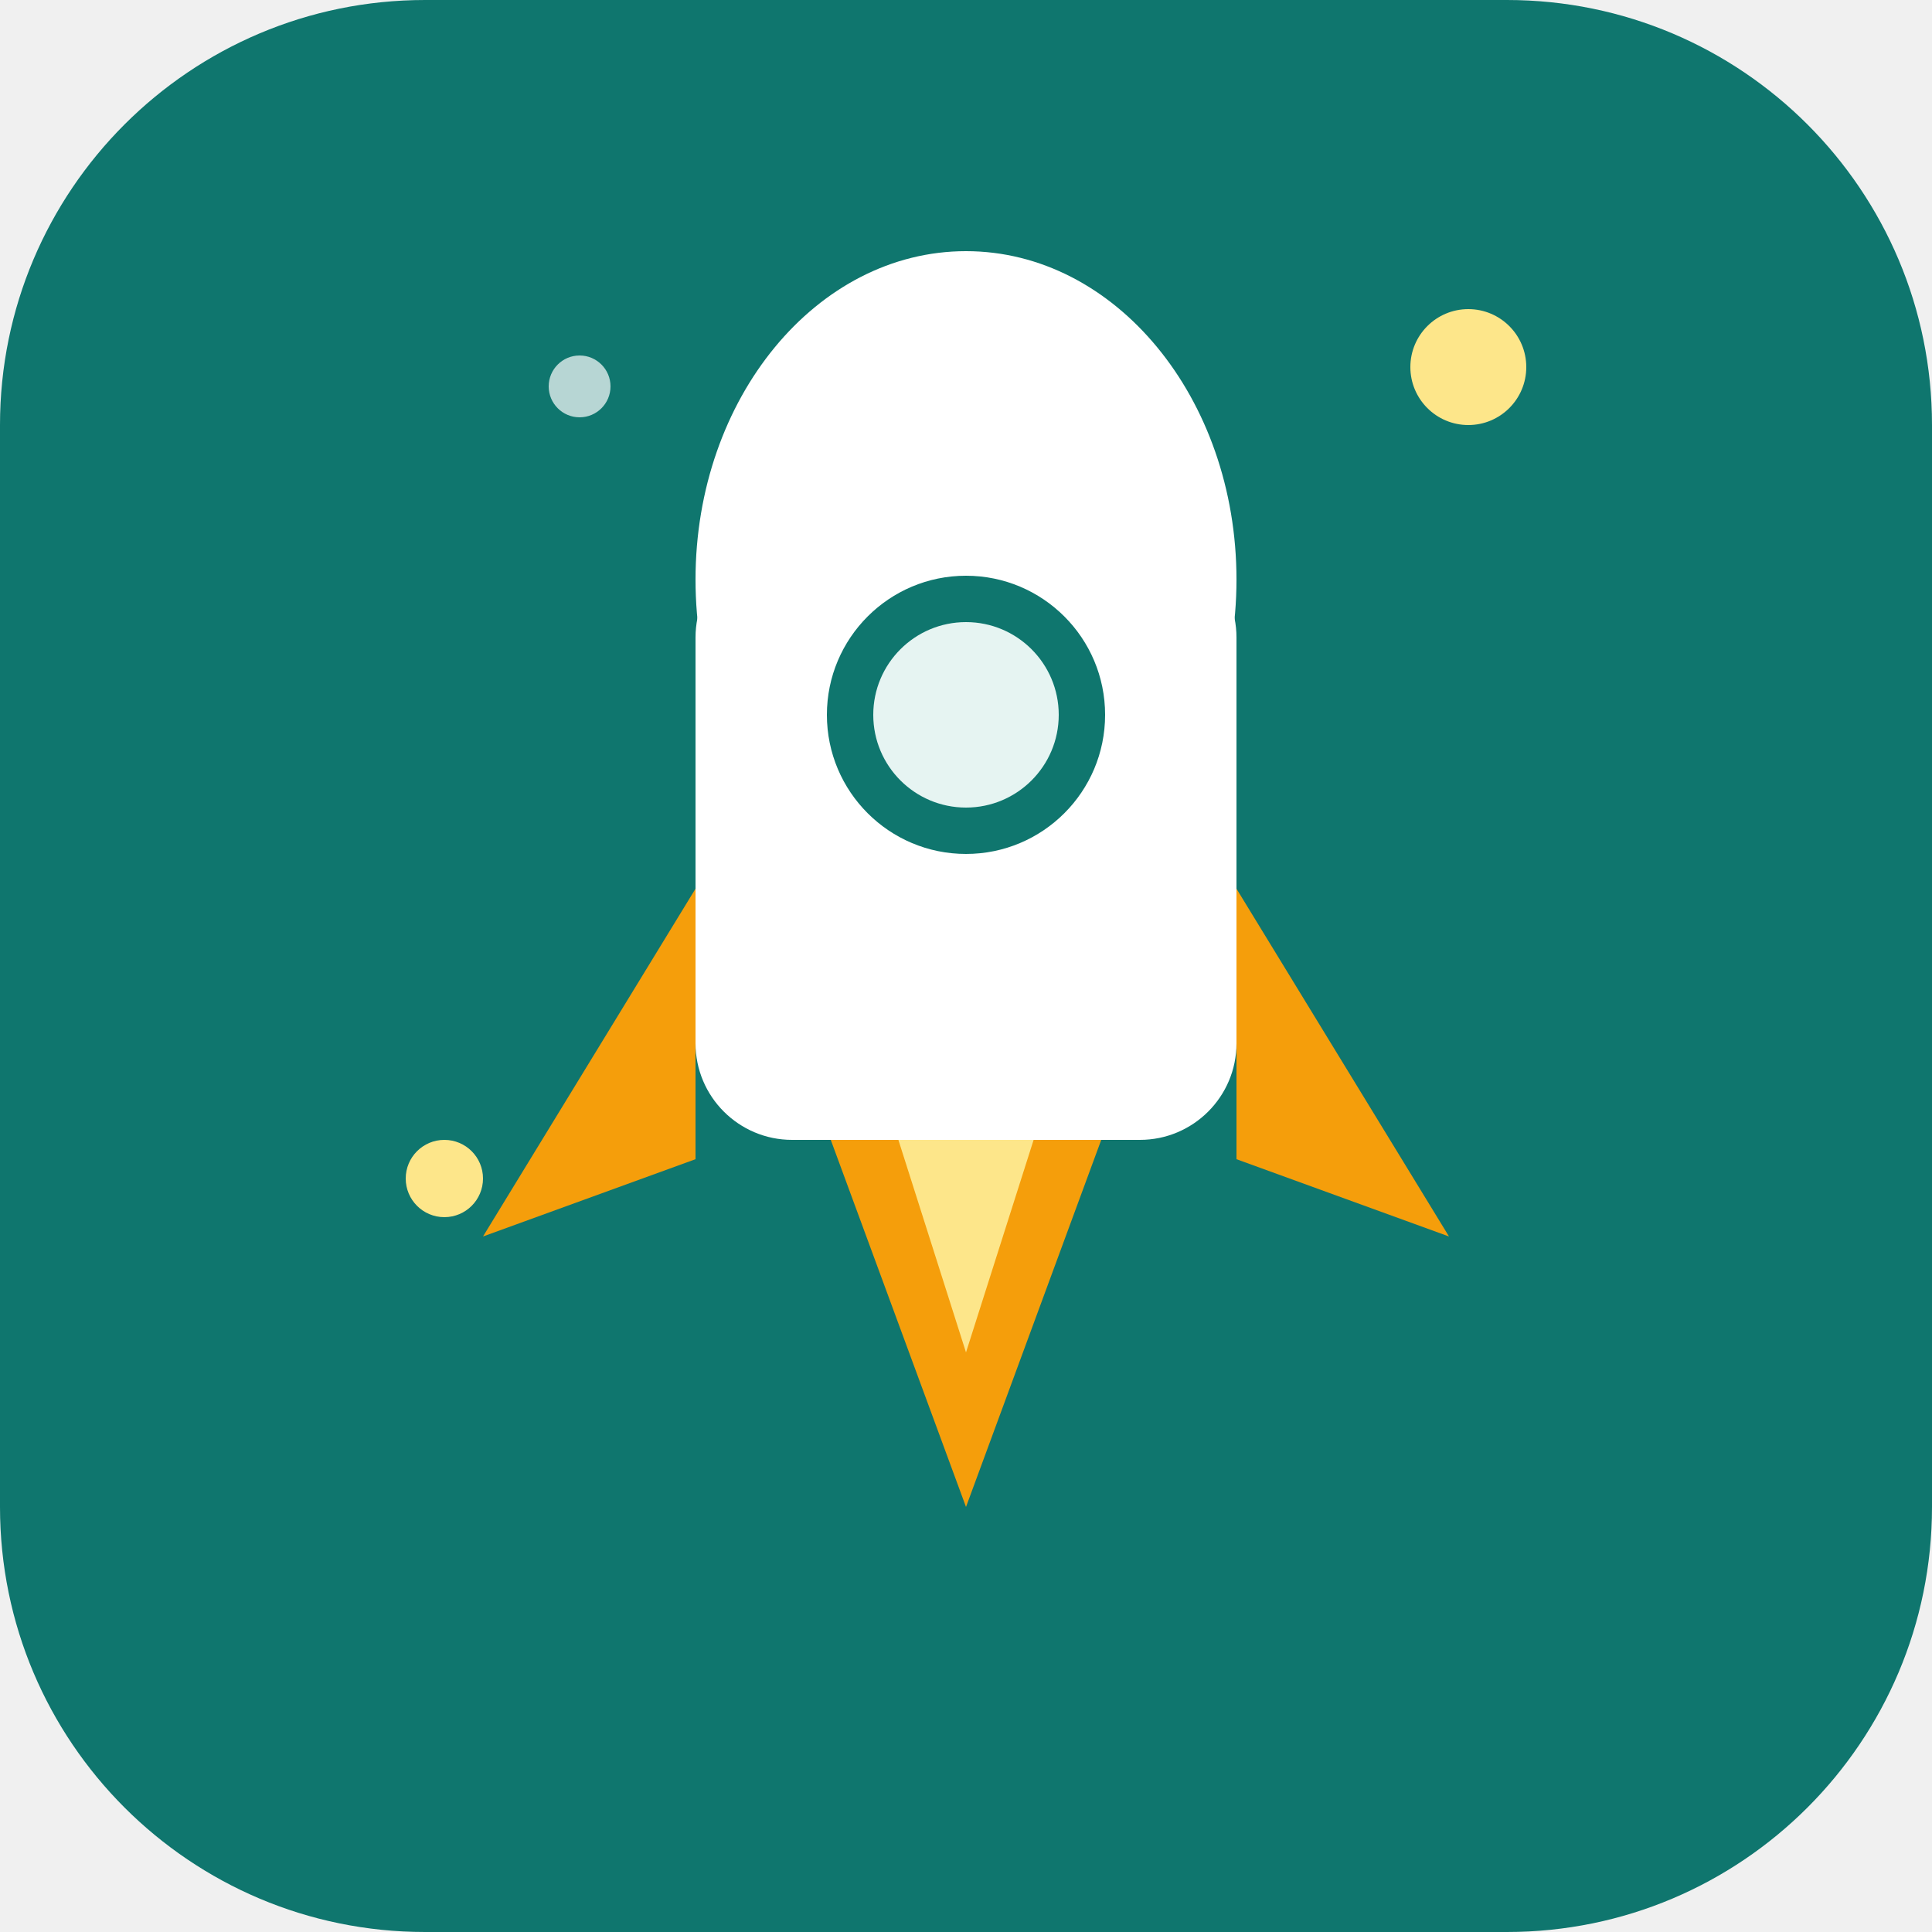
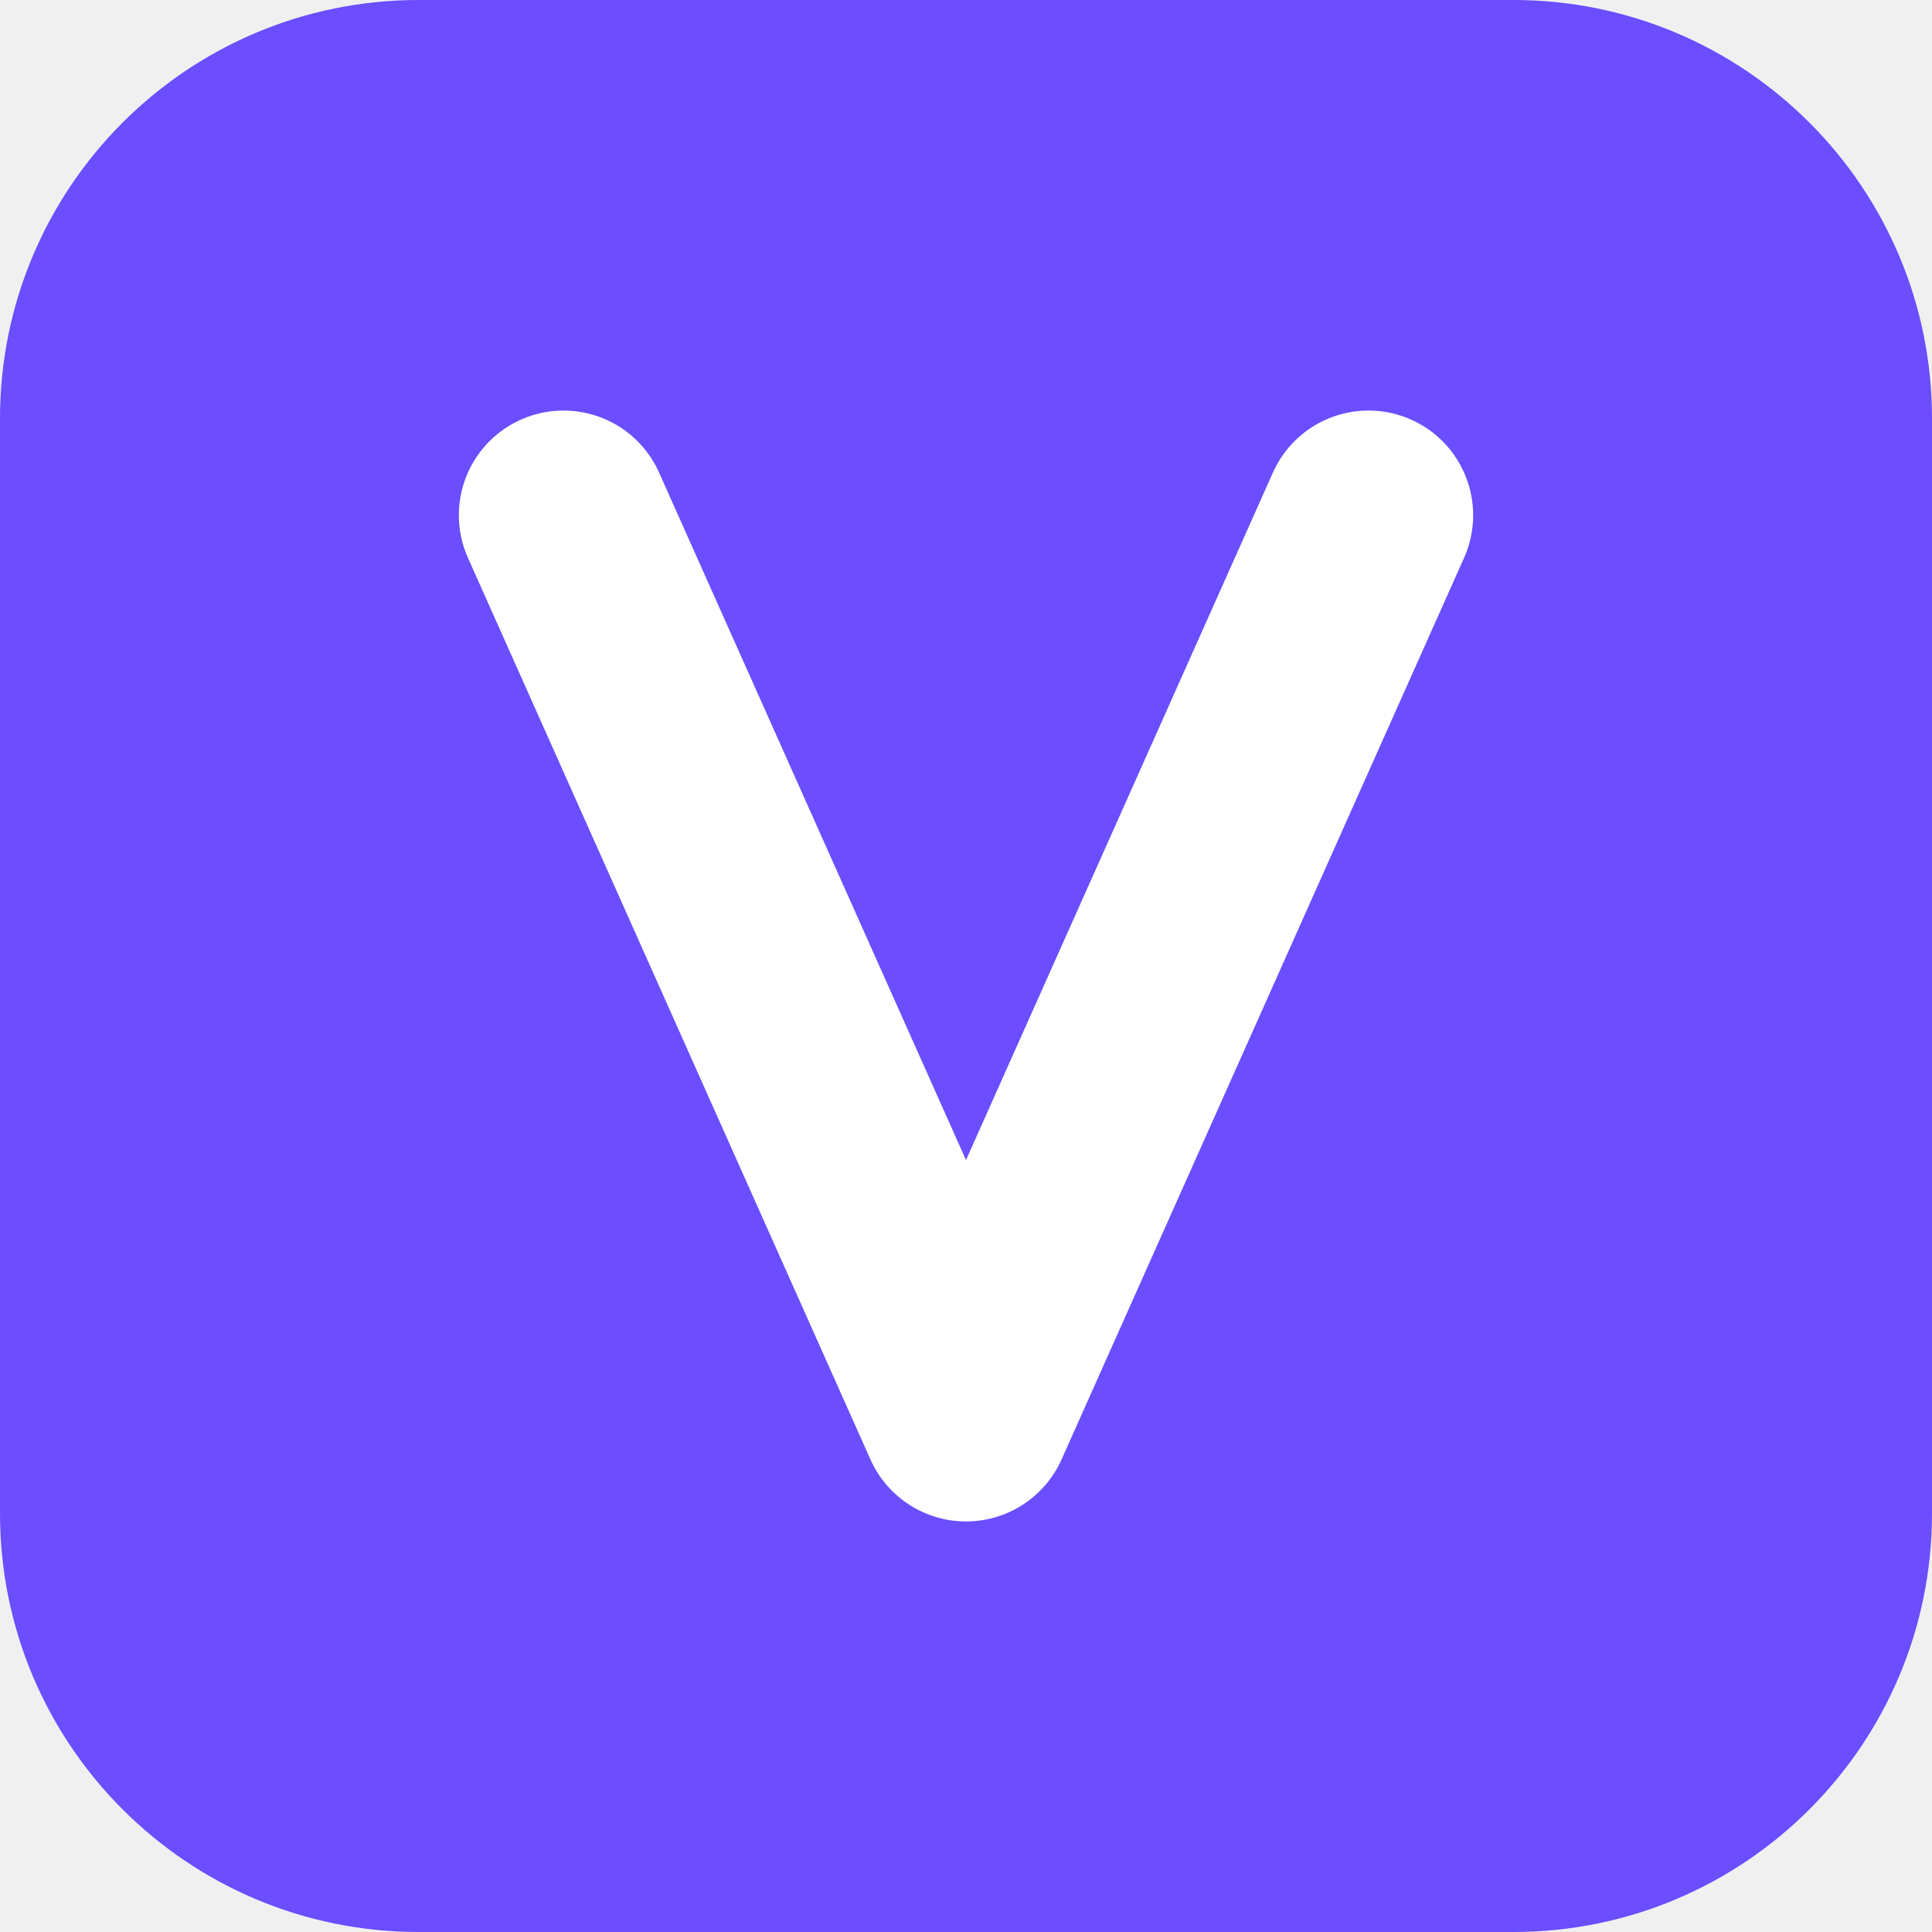
- <svg xmlns="http://www.w3.org/2000/svg" viewBox="0 0 100 100" role="img" aria-label="Villela Kids">
-   <rect width="100" height="100" rx="22" fill="#0F766E" />
-   <ellipse cx="50" cy="30" rx="14" ry="17" fill="#FFFFFF" />
-   <rect x="36" y="28" width="28" height="31" rx="5" fill="#FFFFFF" />
-   <circle cx="50" cy="37" r="7.2" fill="#0F766E" />
-   <circle cx="50" cy="37" r="4.8" fill="#E6F4F2" />
-   <polygon points="36,46 25,64 36,60" fill="#F59E0B" />
-   <polygon points="64,46 75,64 64,60" fill="#F59E0B" />
-   <polygon points="43,59 50,78 57,59" fill="#F59E0B" />
-   <polygon points="46.5,59 50,70 53.5,59" fill="#FDE68A" />
-   <circle cx="76" cy="19" r="3" fill="#FDE68A" />
-   <circle cx="23" cy="61" r="2" fill="#FDE68A" />
-   <circle cx="30" cy="20" r="1.6" fill="#FFFFFF" opacity=".7" />
+ <svg xmlns="http://www.w3.org/2000/svg" viewBox="0 0 120 120" role="img" aria-label="Invente — Villela Kids">
+   <rect width="120" height="120" rx="26" fill="#6C4DFF" />
+   <polyline points="35,32 60,88 85,32" fill="none" stroke="#FFFFFF" stroke-width="13" stroke-linecap="round" stroke-linejoin="round" />
</svg>
